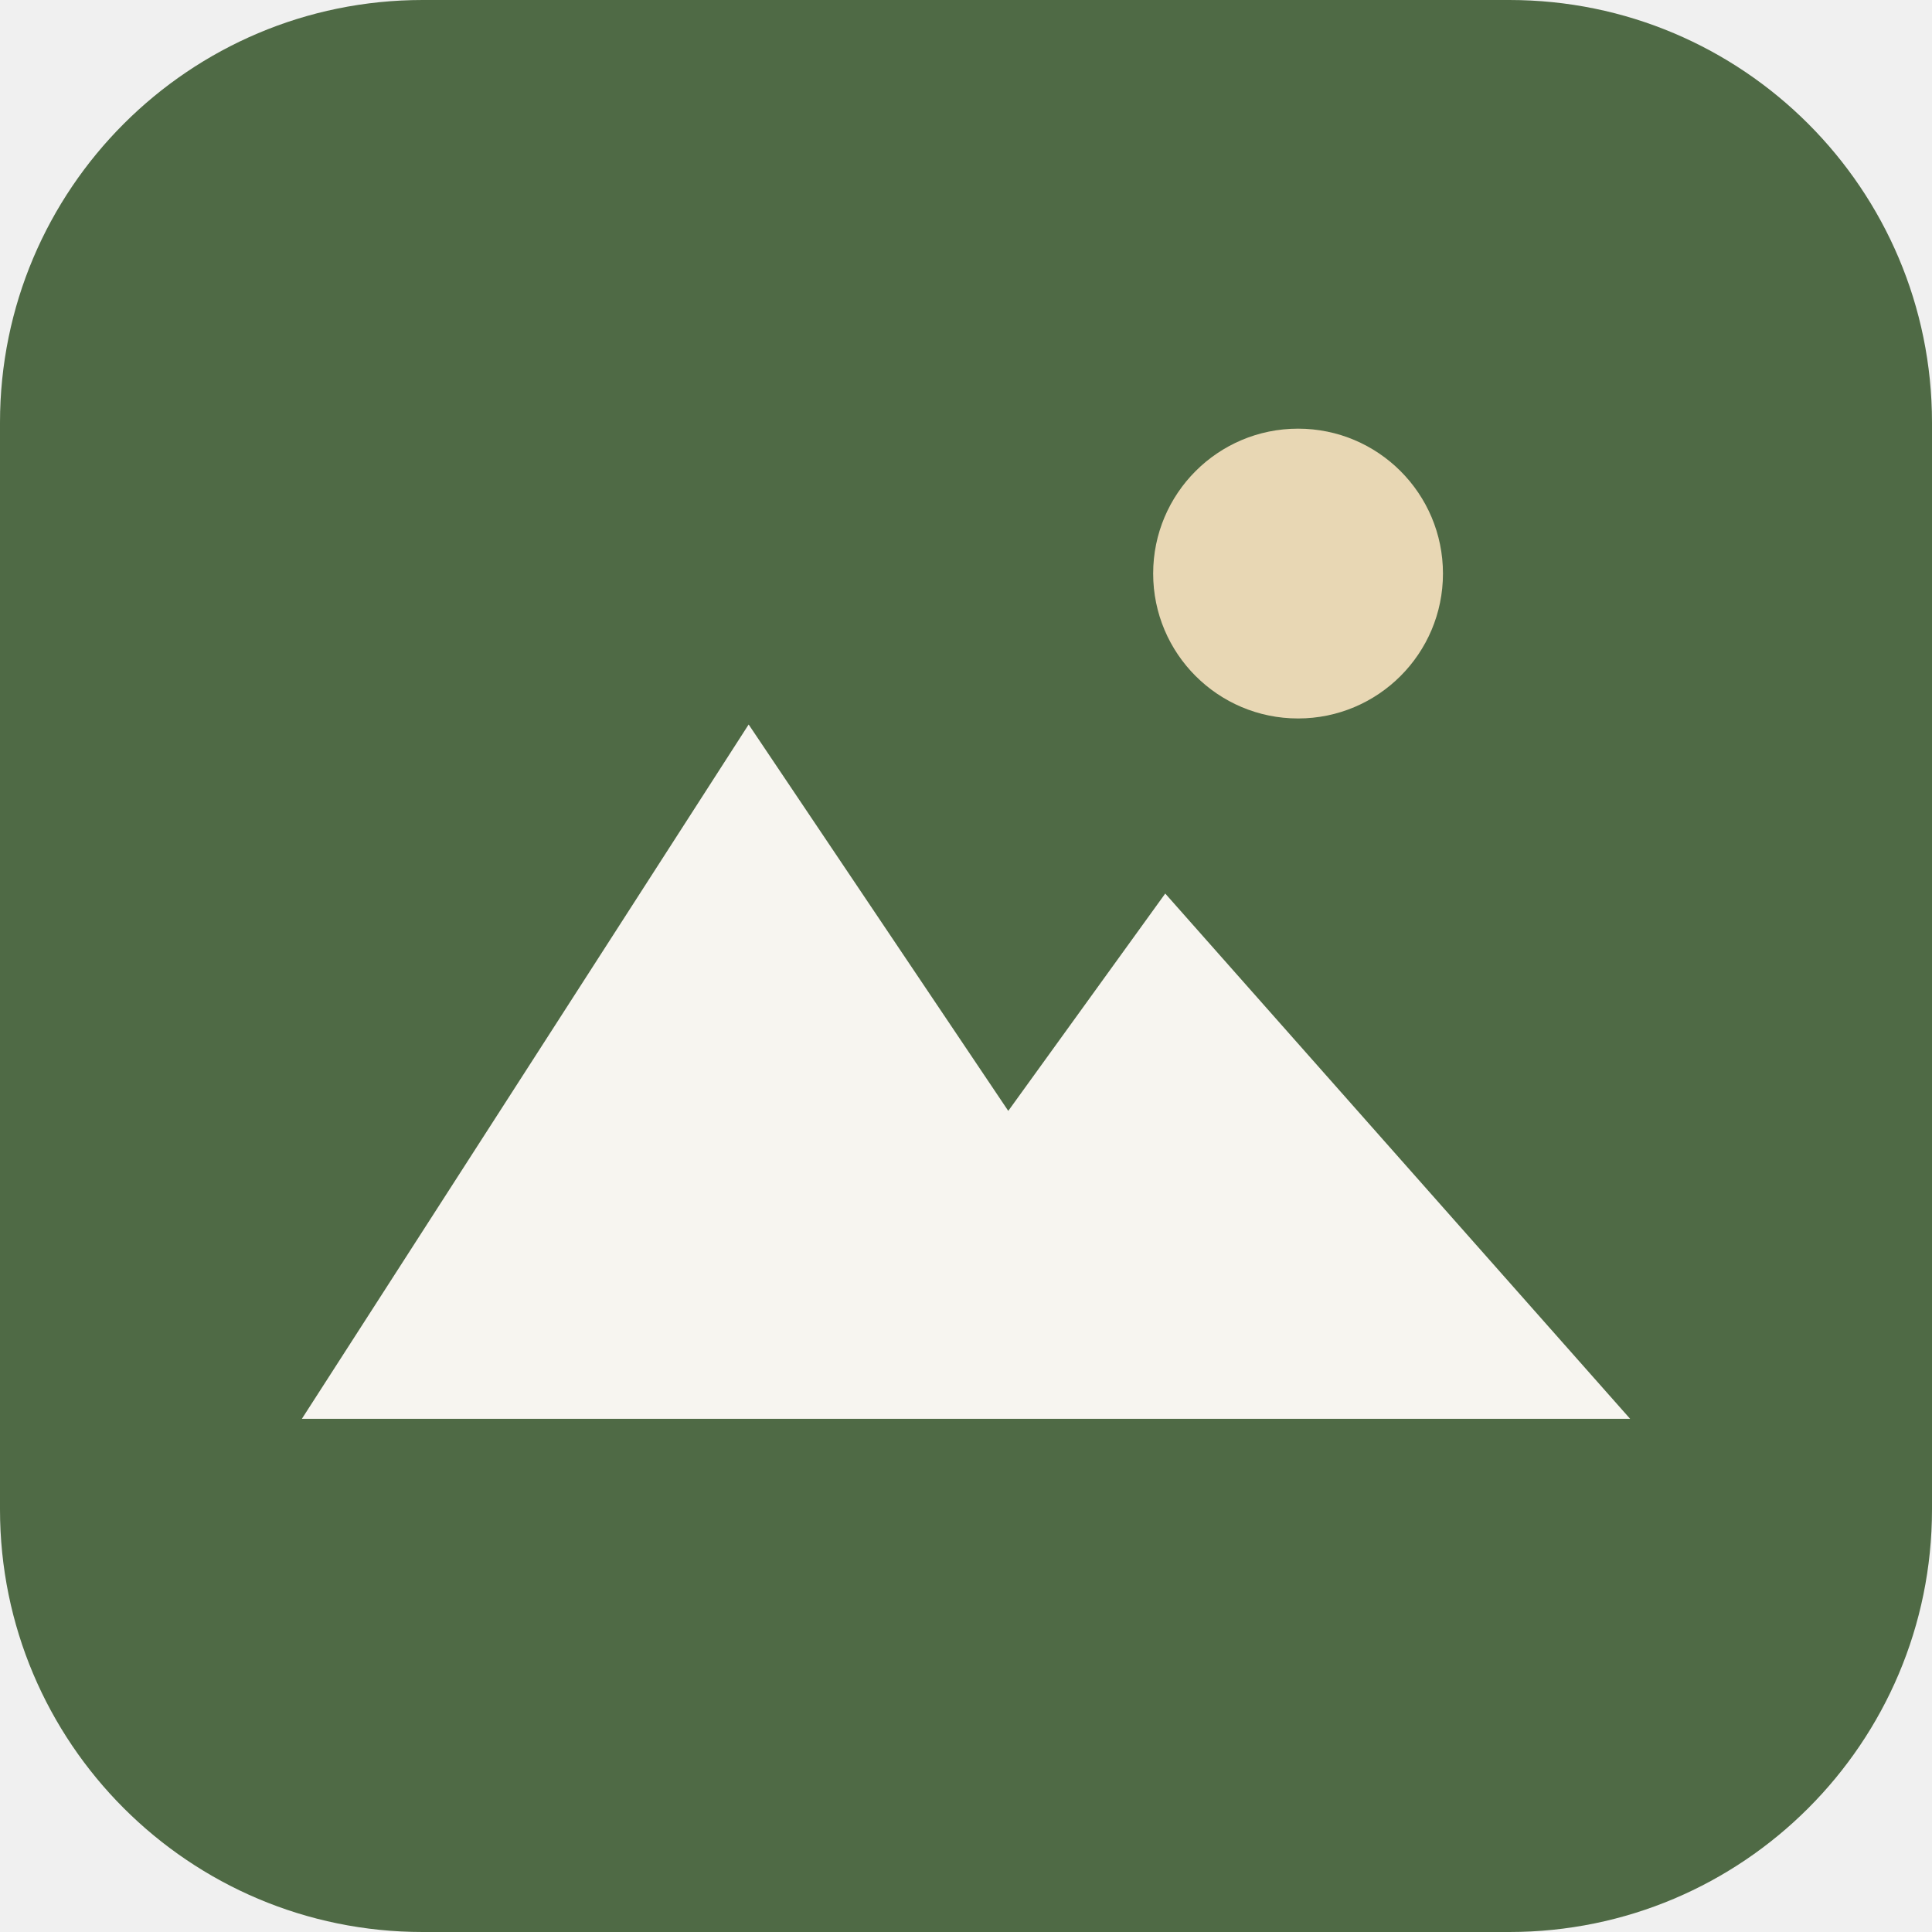
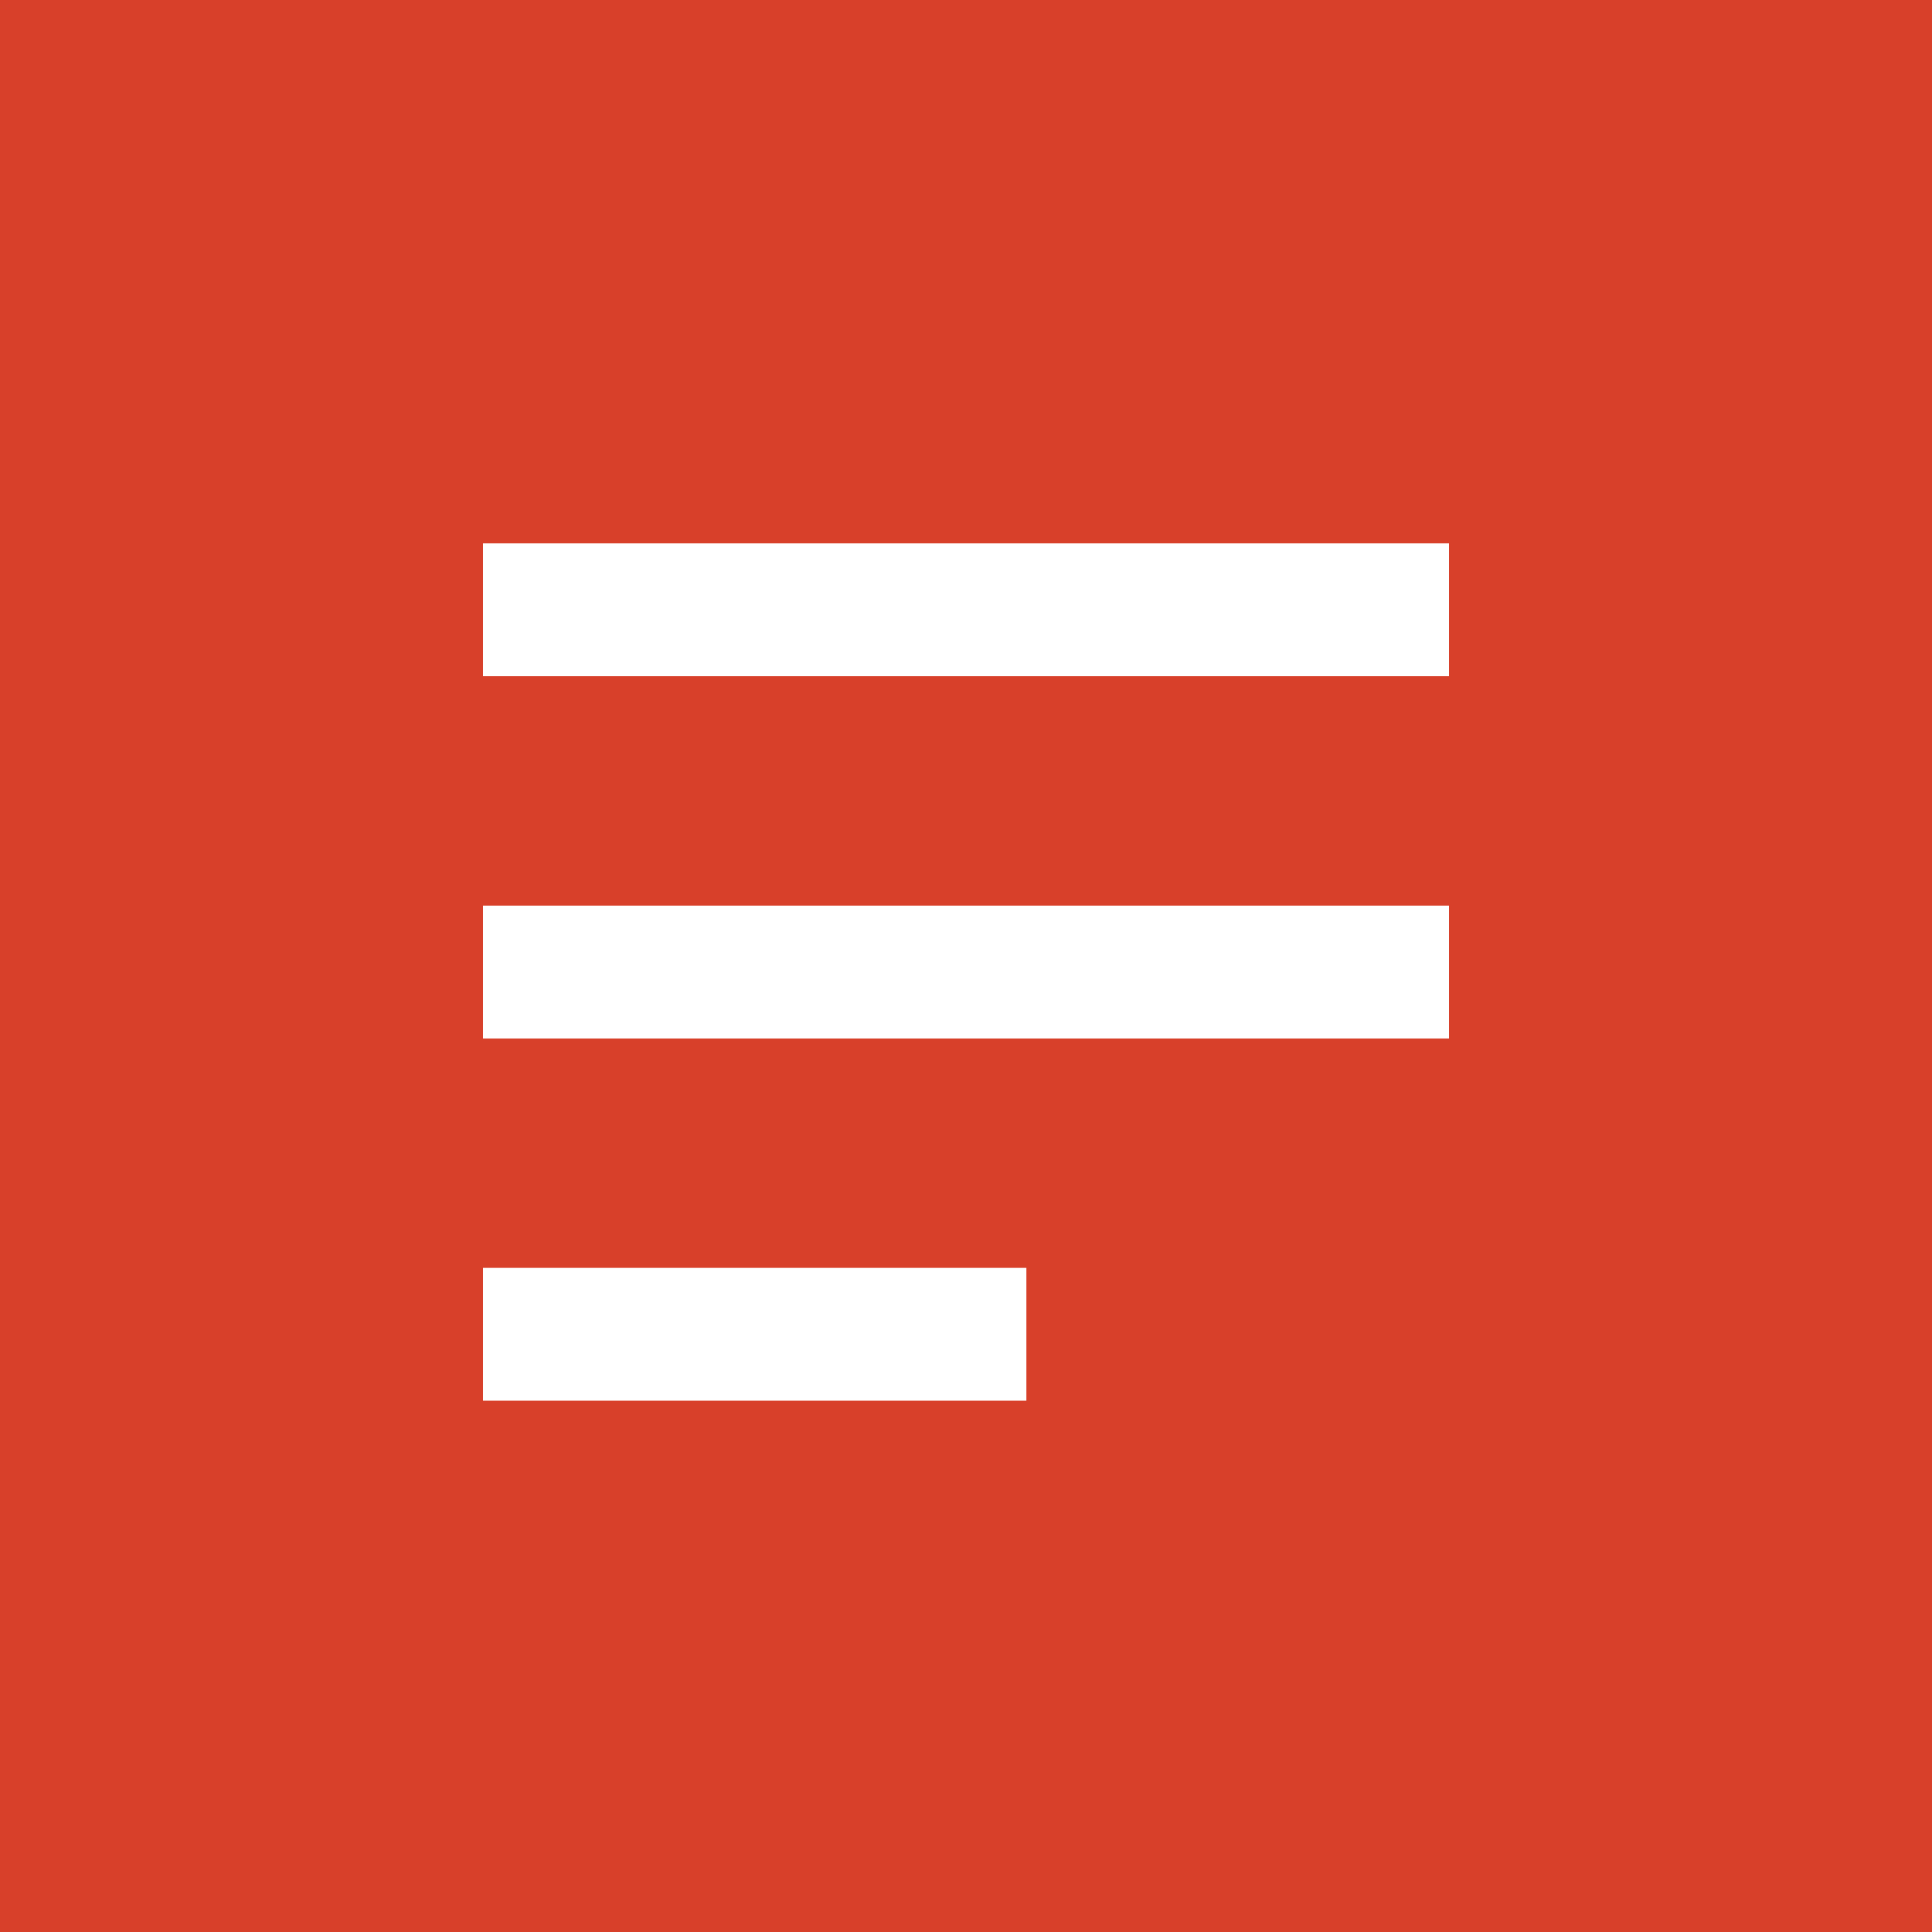
<svg xmlns="http://www.w3.org/2000/svg" viewBox="0 0 32 32" width="32" height="32">
-   <rect width="32" height="32" rx="7" fill="#4f6a45" />
-   <circle cx="21.5" cy="9.5" r="2.4" fill="#e8d7b4" />
-   <path d="M5 23.5 12.4 12l4.3 6.4 2.6-3.6 7.7 8.7Z" fill="#f7f5f0" />
+   <rect width="32" height="32" fill="#d8402a" />
+   <g fill="#ffffff">
+     <rect x="8" y="9" width="16" height="2.2" />
+     <rect x="8" y="15" width="16" height="2.2" />
+     <rect x="8" y="21" width="9" height="2.2" />
+   </g>
</svg>
